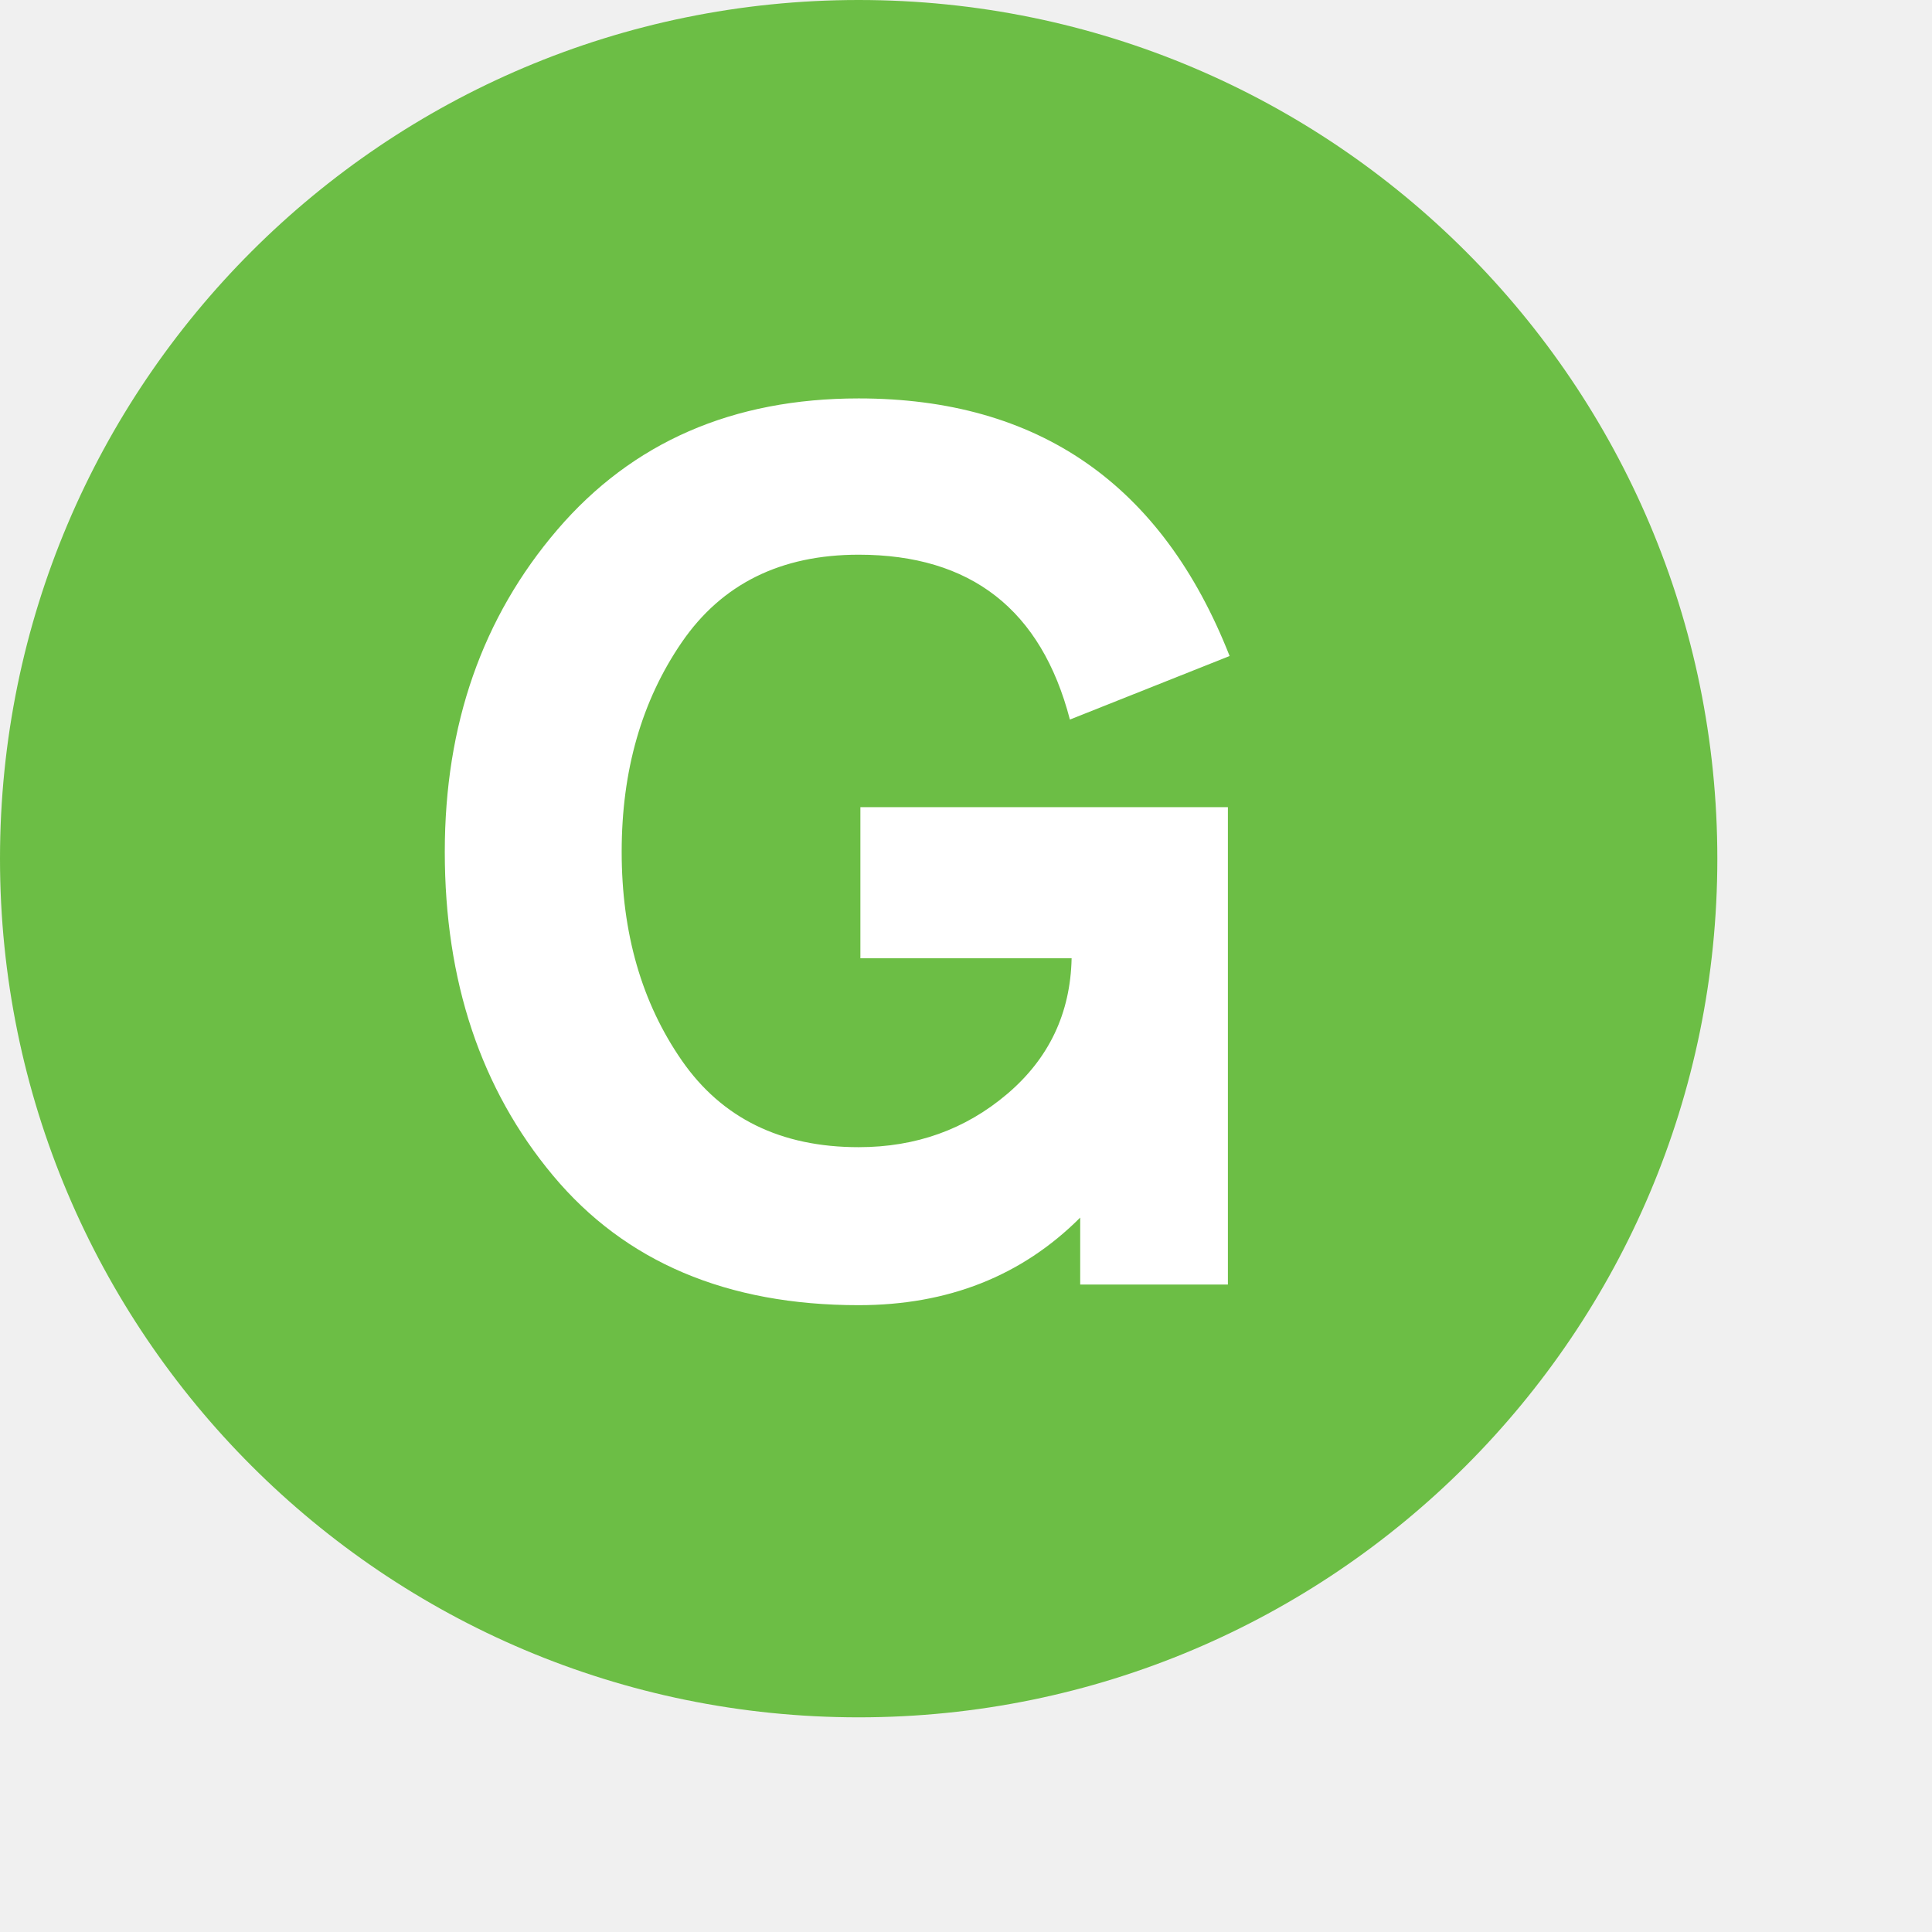
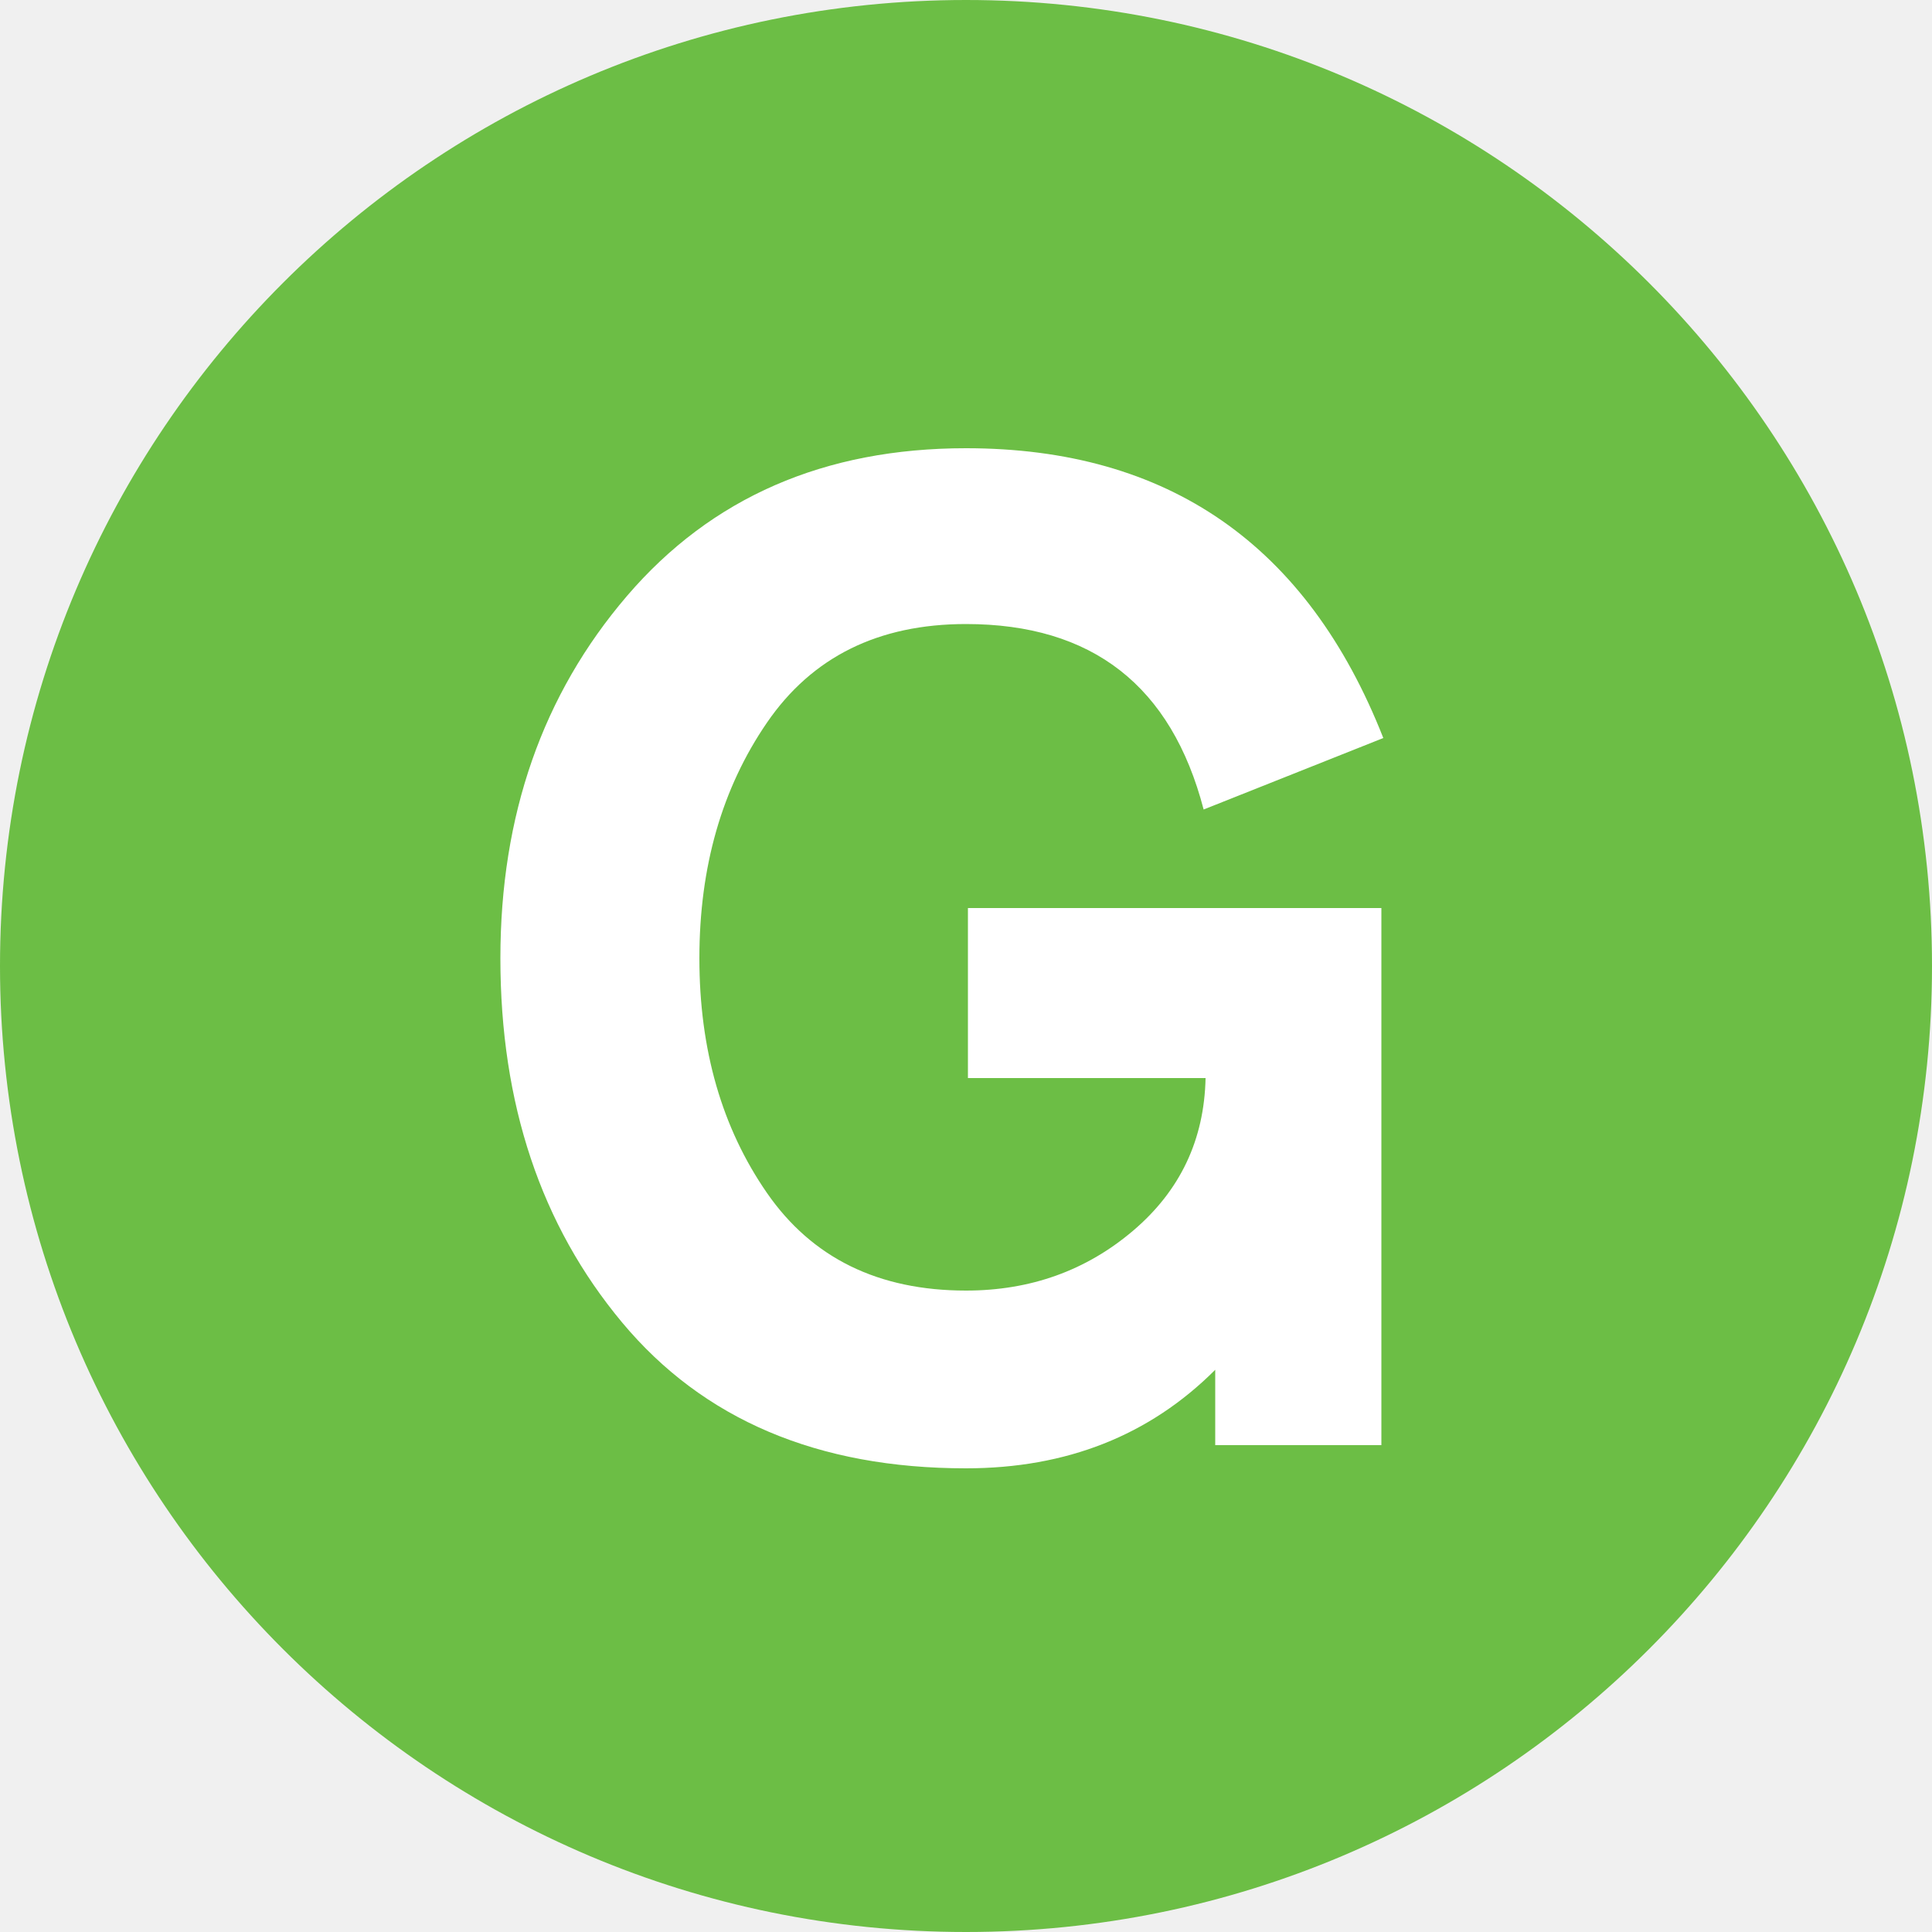
- <svg xmlns="http://www.w3.org/2000/svg" width="250px" height="250px" viewBox="12.5 12.5 112.5 112.5">
+ <svg xmlns="http://www.w3.org/2000/svg" width="250px" height="250px" viewBox="12.5 12.5 100 100">
  <circle cx="62.5" cy="62.5" r="50" fill="#6CBE45" />
  <path d="M84.1,50.7c-3.933-10-11.133-15-21.6-15c-7.333,0-13.183,2.55-17.55,7.65S38.4,54.7,38.4,62.1c0,7.533,2.1,13.817,6.3,18.85c4.2,5.033,10.133,7.55,17.8,7.55c5.2,0,9.5-1.7,12.9-5.1v3.9H84V59.5H62.6v8.8h12.3c-0.067,3.2-1.317,5.833-3.75,7.9c-2.433,2.067-5.317,3.1-8.65,3.1c-4.533,0-7.967-1.683-10.3-5.05c-2.333-3.367-3.5-7.417-3.5-12.15s1.167-8.8,3.5-12.2c2.333-3.4,5.767-5.1,10.3-5.1c6.533,0,10.633,3.2,12.3,9.6L84.1,50.7z" fill="#FFF" />
</svg>
